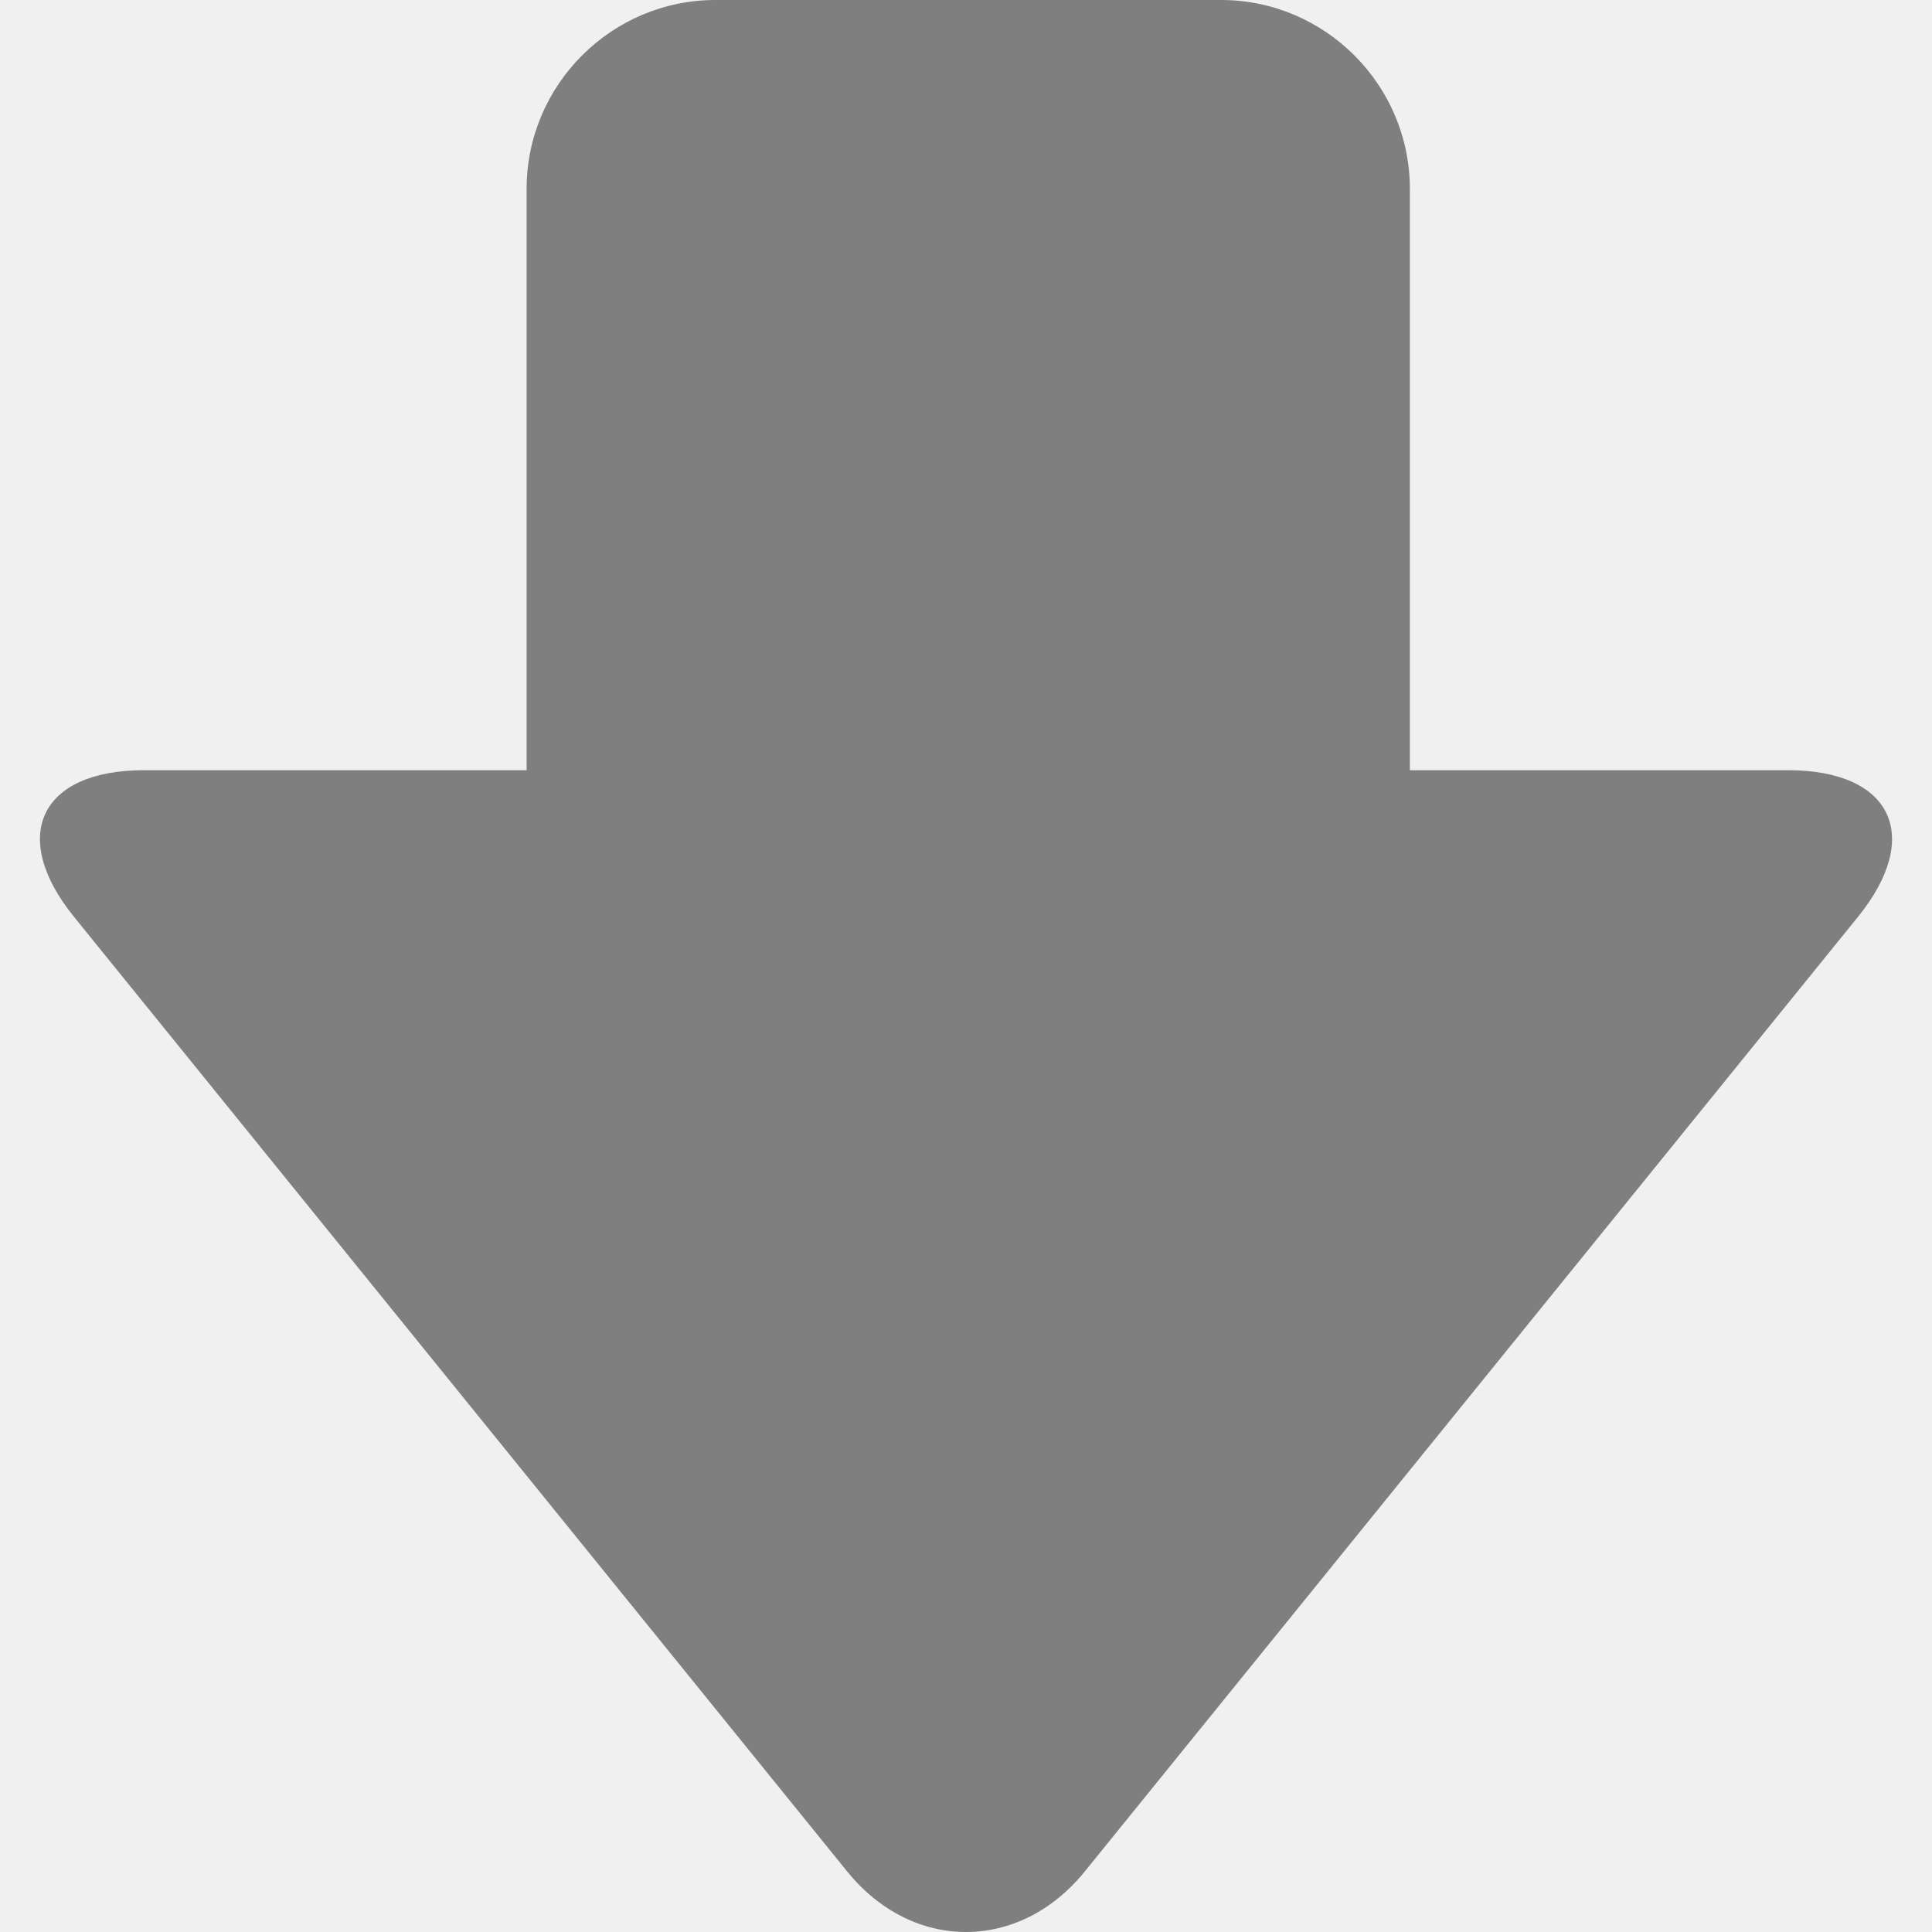
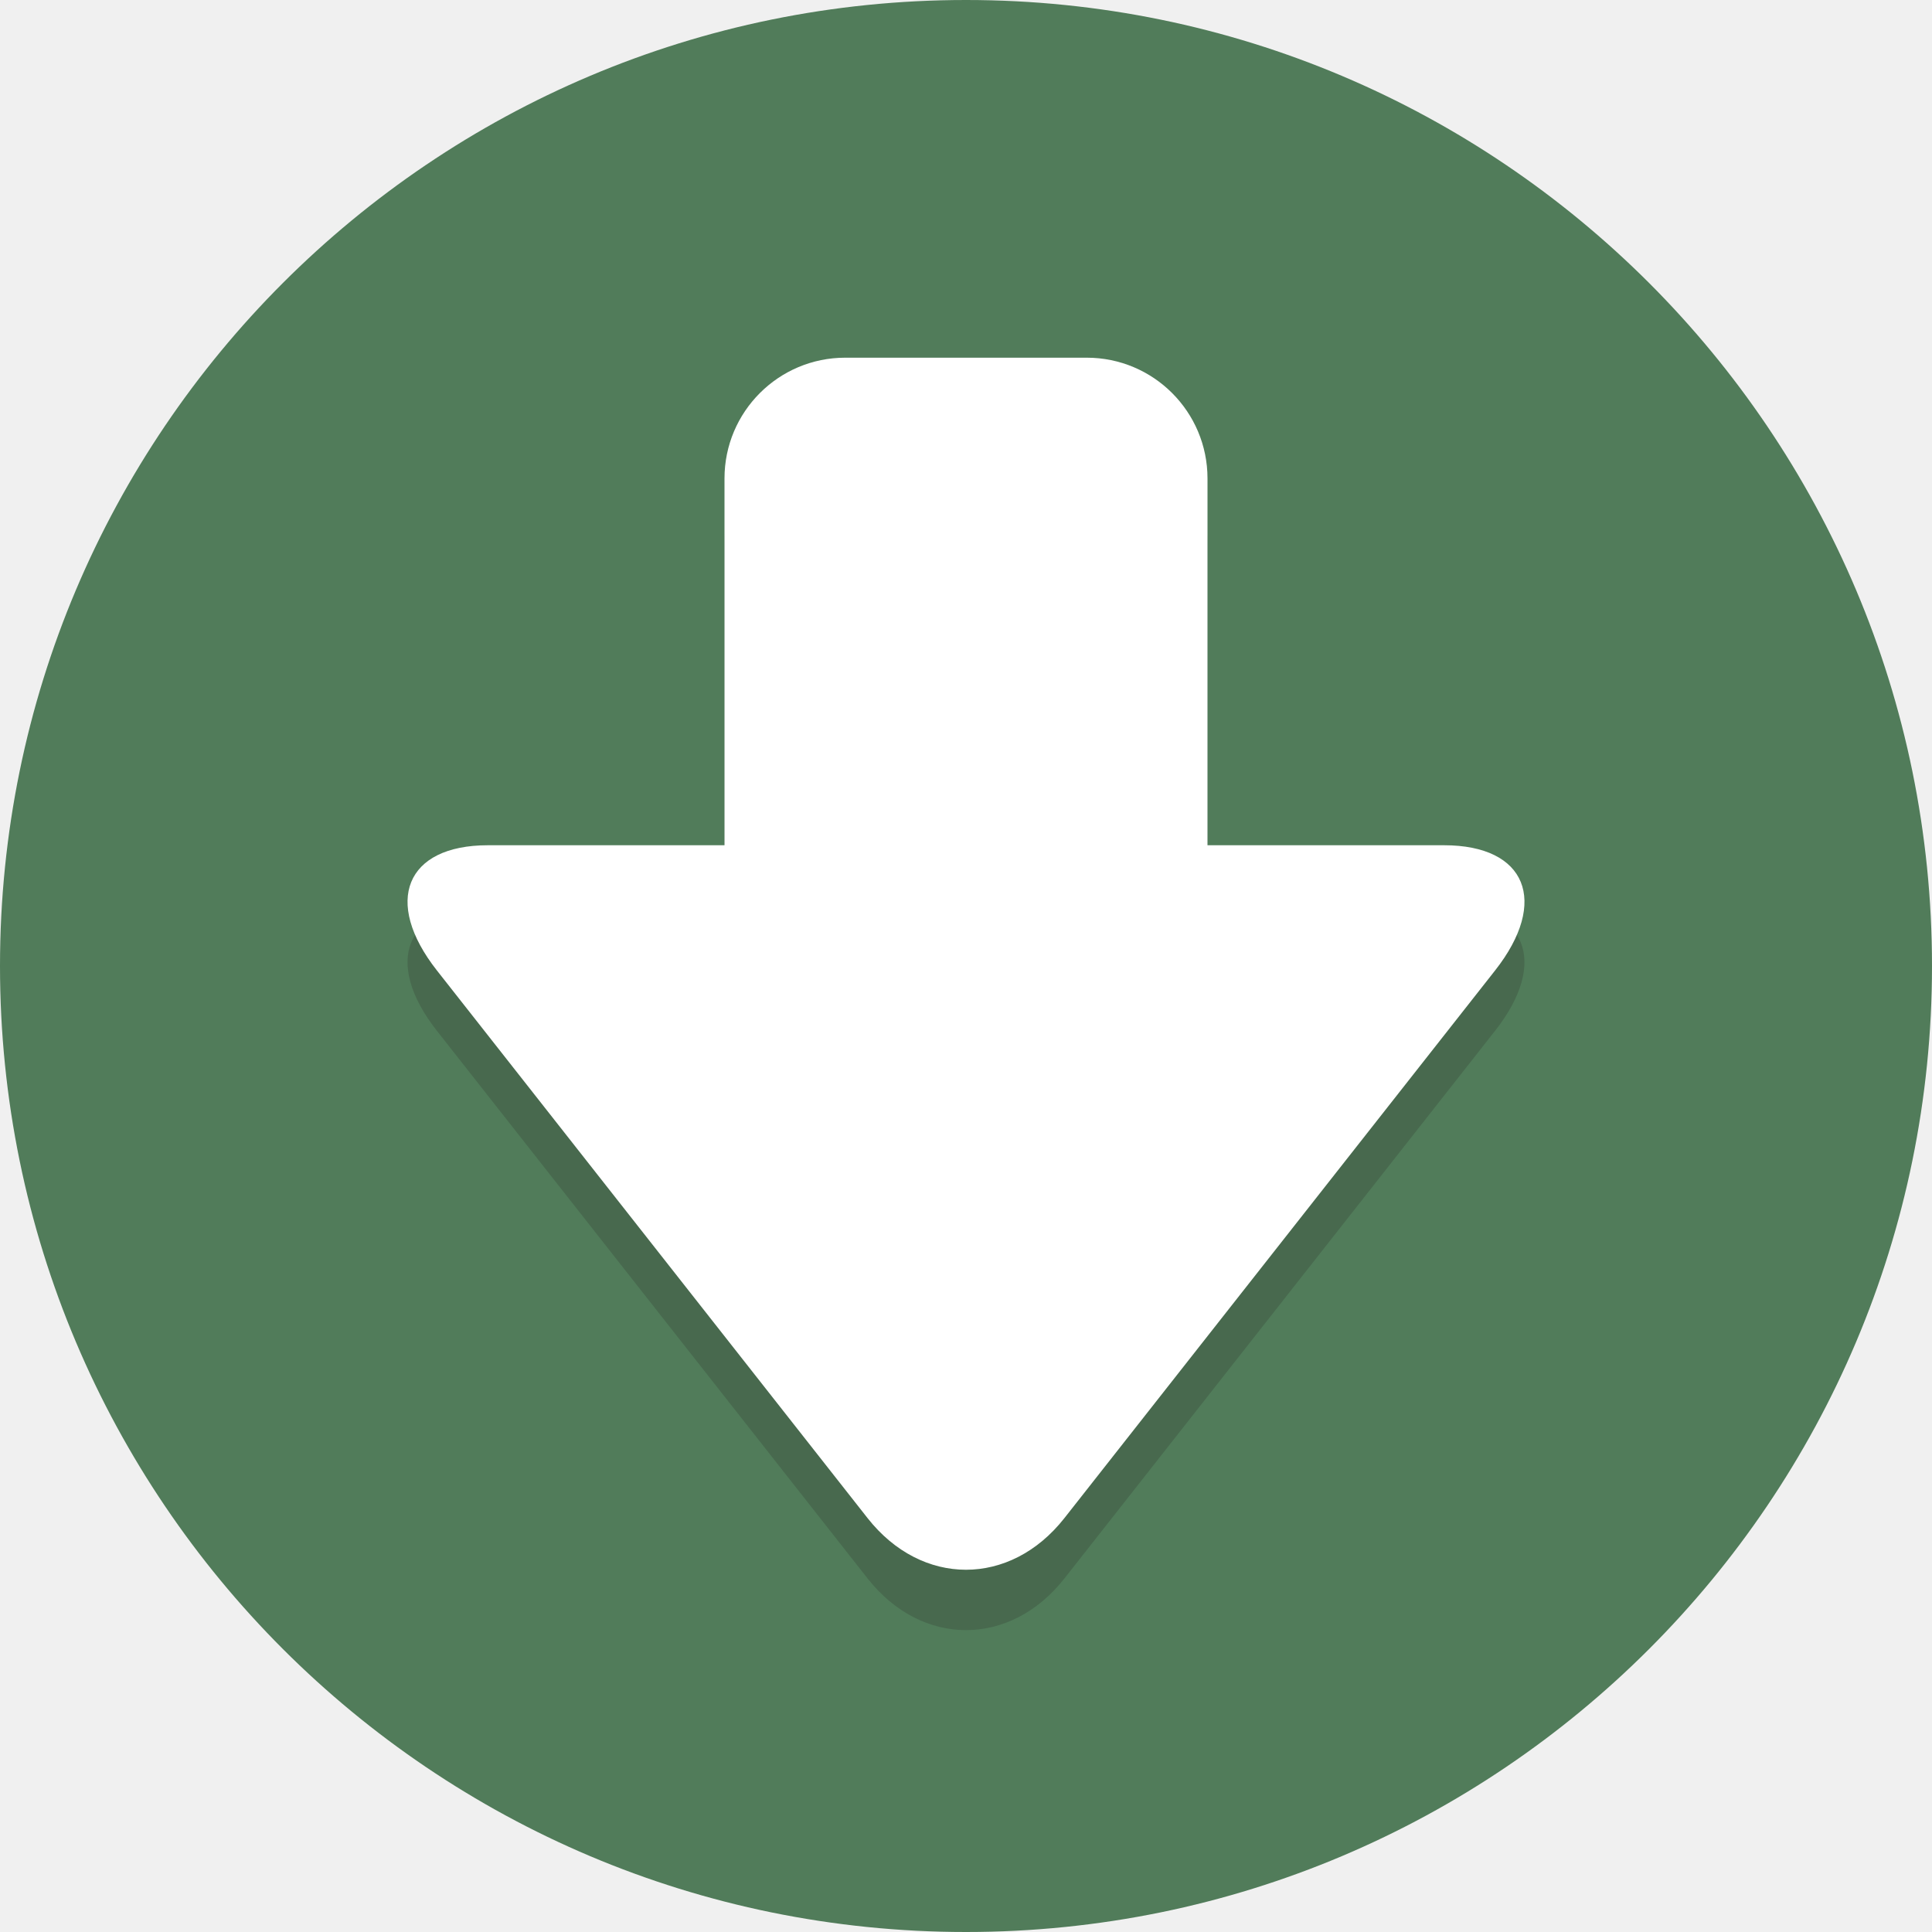
- <svg xmlns="http://www.w3.org/2000/svg" enable-background="new 0 0 512 512" height="512px" id="Layer_1" version="1.1" viewBox="0 0 512 512" width="512px" xml:space="preserve">
-   <path d="M473.843,204.112H373.625V50.018C373.625,22.505,351.121,0,323.608,0H189.576  c-27.512,0-50.017,22.505-50.017,50.018v154.095H38.155c-27.512,0-35.851,17.492-18.536,38.867l204.893,252.982  c17.317,21.384,45.647,21.384,62.962,0l204.907-252.982C509.696,221.604,501.355,204.112,473.843,204.112z" fill="#7F7F7F" />
+ <svg xmlns="http://www.w3.org/2000/svg" width="64" height="64">
+   <g>
+     <rect fill="none" id="canvas_background" height="66" width="66" y="-1" x="-1" />
+   </g>
+   <g>
+     <circle stroke="null" id="svg_2" r="32" fill="#517c5a" cy="32" cx="32" />
+     <path opacity="0.2" stroke="null" id="svg_4" fill="#231F20" d="m47.839,30l-7.839,0l0,-12c0,-2.209 -1.791,-4 -4,-4l-8,0c-2.209,0 -4,1.791 -4,4l0,12l-7.839,0c-2.722,0 -3.483,1.865 -1.69,4.145l14.27,18.145c1.793,2.28 4.726,2.28 6.519,0l14.269,-18.146c1.792,-2.279 1.032,-4.144 -1.69,-4.144z" />
+     <path stroke="null" id="svg_6" fill="#FFFFFF" d="m24,15.849c0,-2.209 1.791,-4 4,-4l8,0c2.209,0 4,1.791 4,4l0,24c0,2.209 -1.791,4 -4,4l-8,0c-2.209,0 -4,-1.791 -4,-4l0,-24z" />
+     <path stroke="null" id="svg_8" fill="#FFFFFF" d="m47.839,28c2.722,0 3.483,1.865 1.69,4.145l-14.27,18.145c-1.793,2.28 -4.726,2.28 -6.519,0l-14.269,-18.145c-1.792,-2.28 -1.032,-4.145 1.69,-4.145l31.678,0z" />
+   </g>
</svg>
